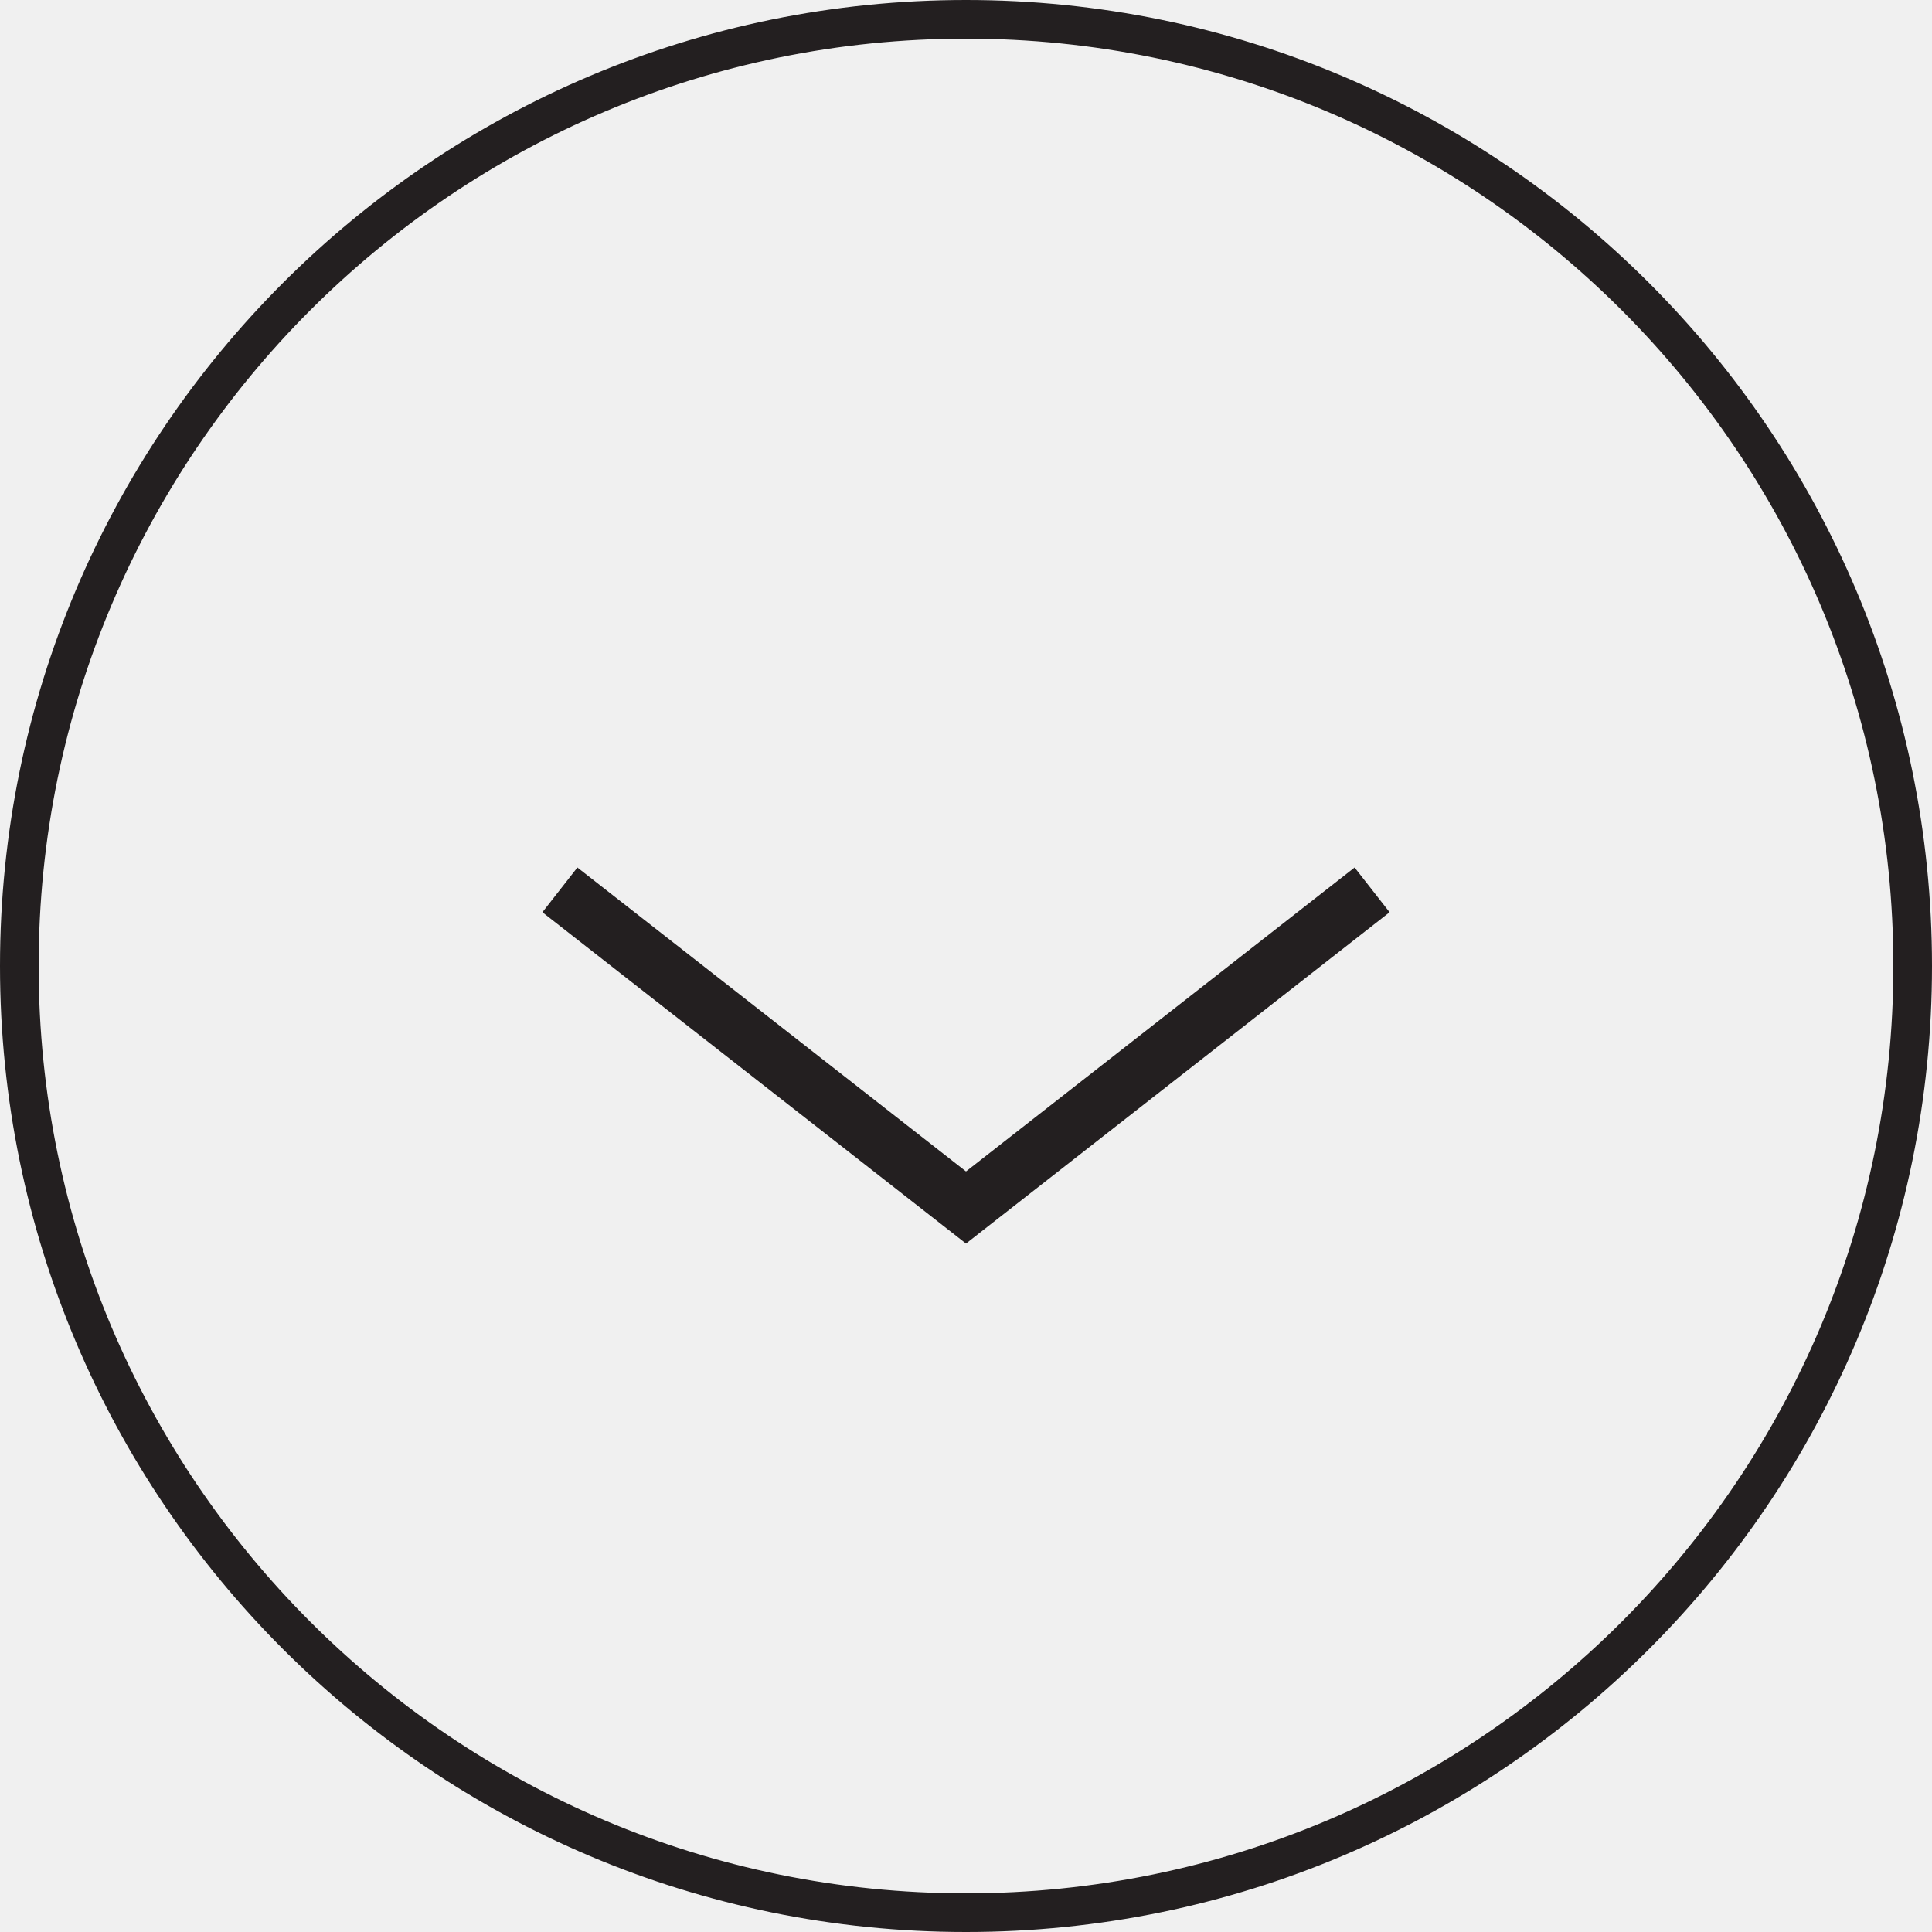
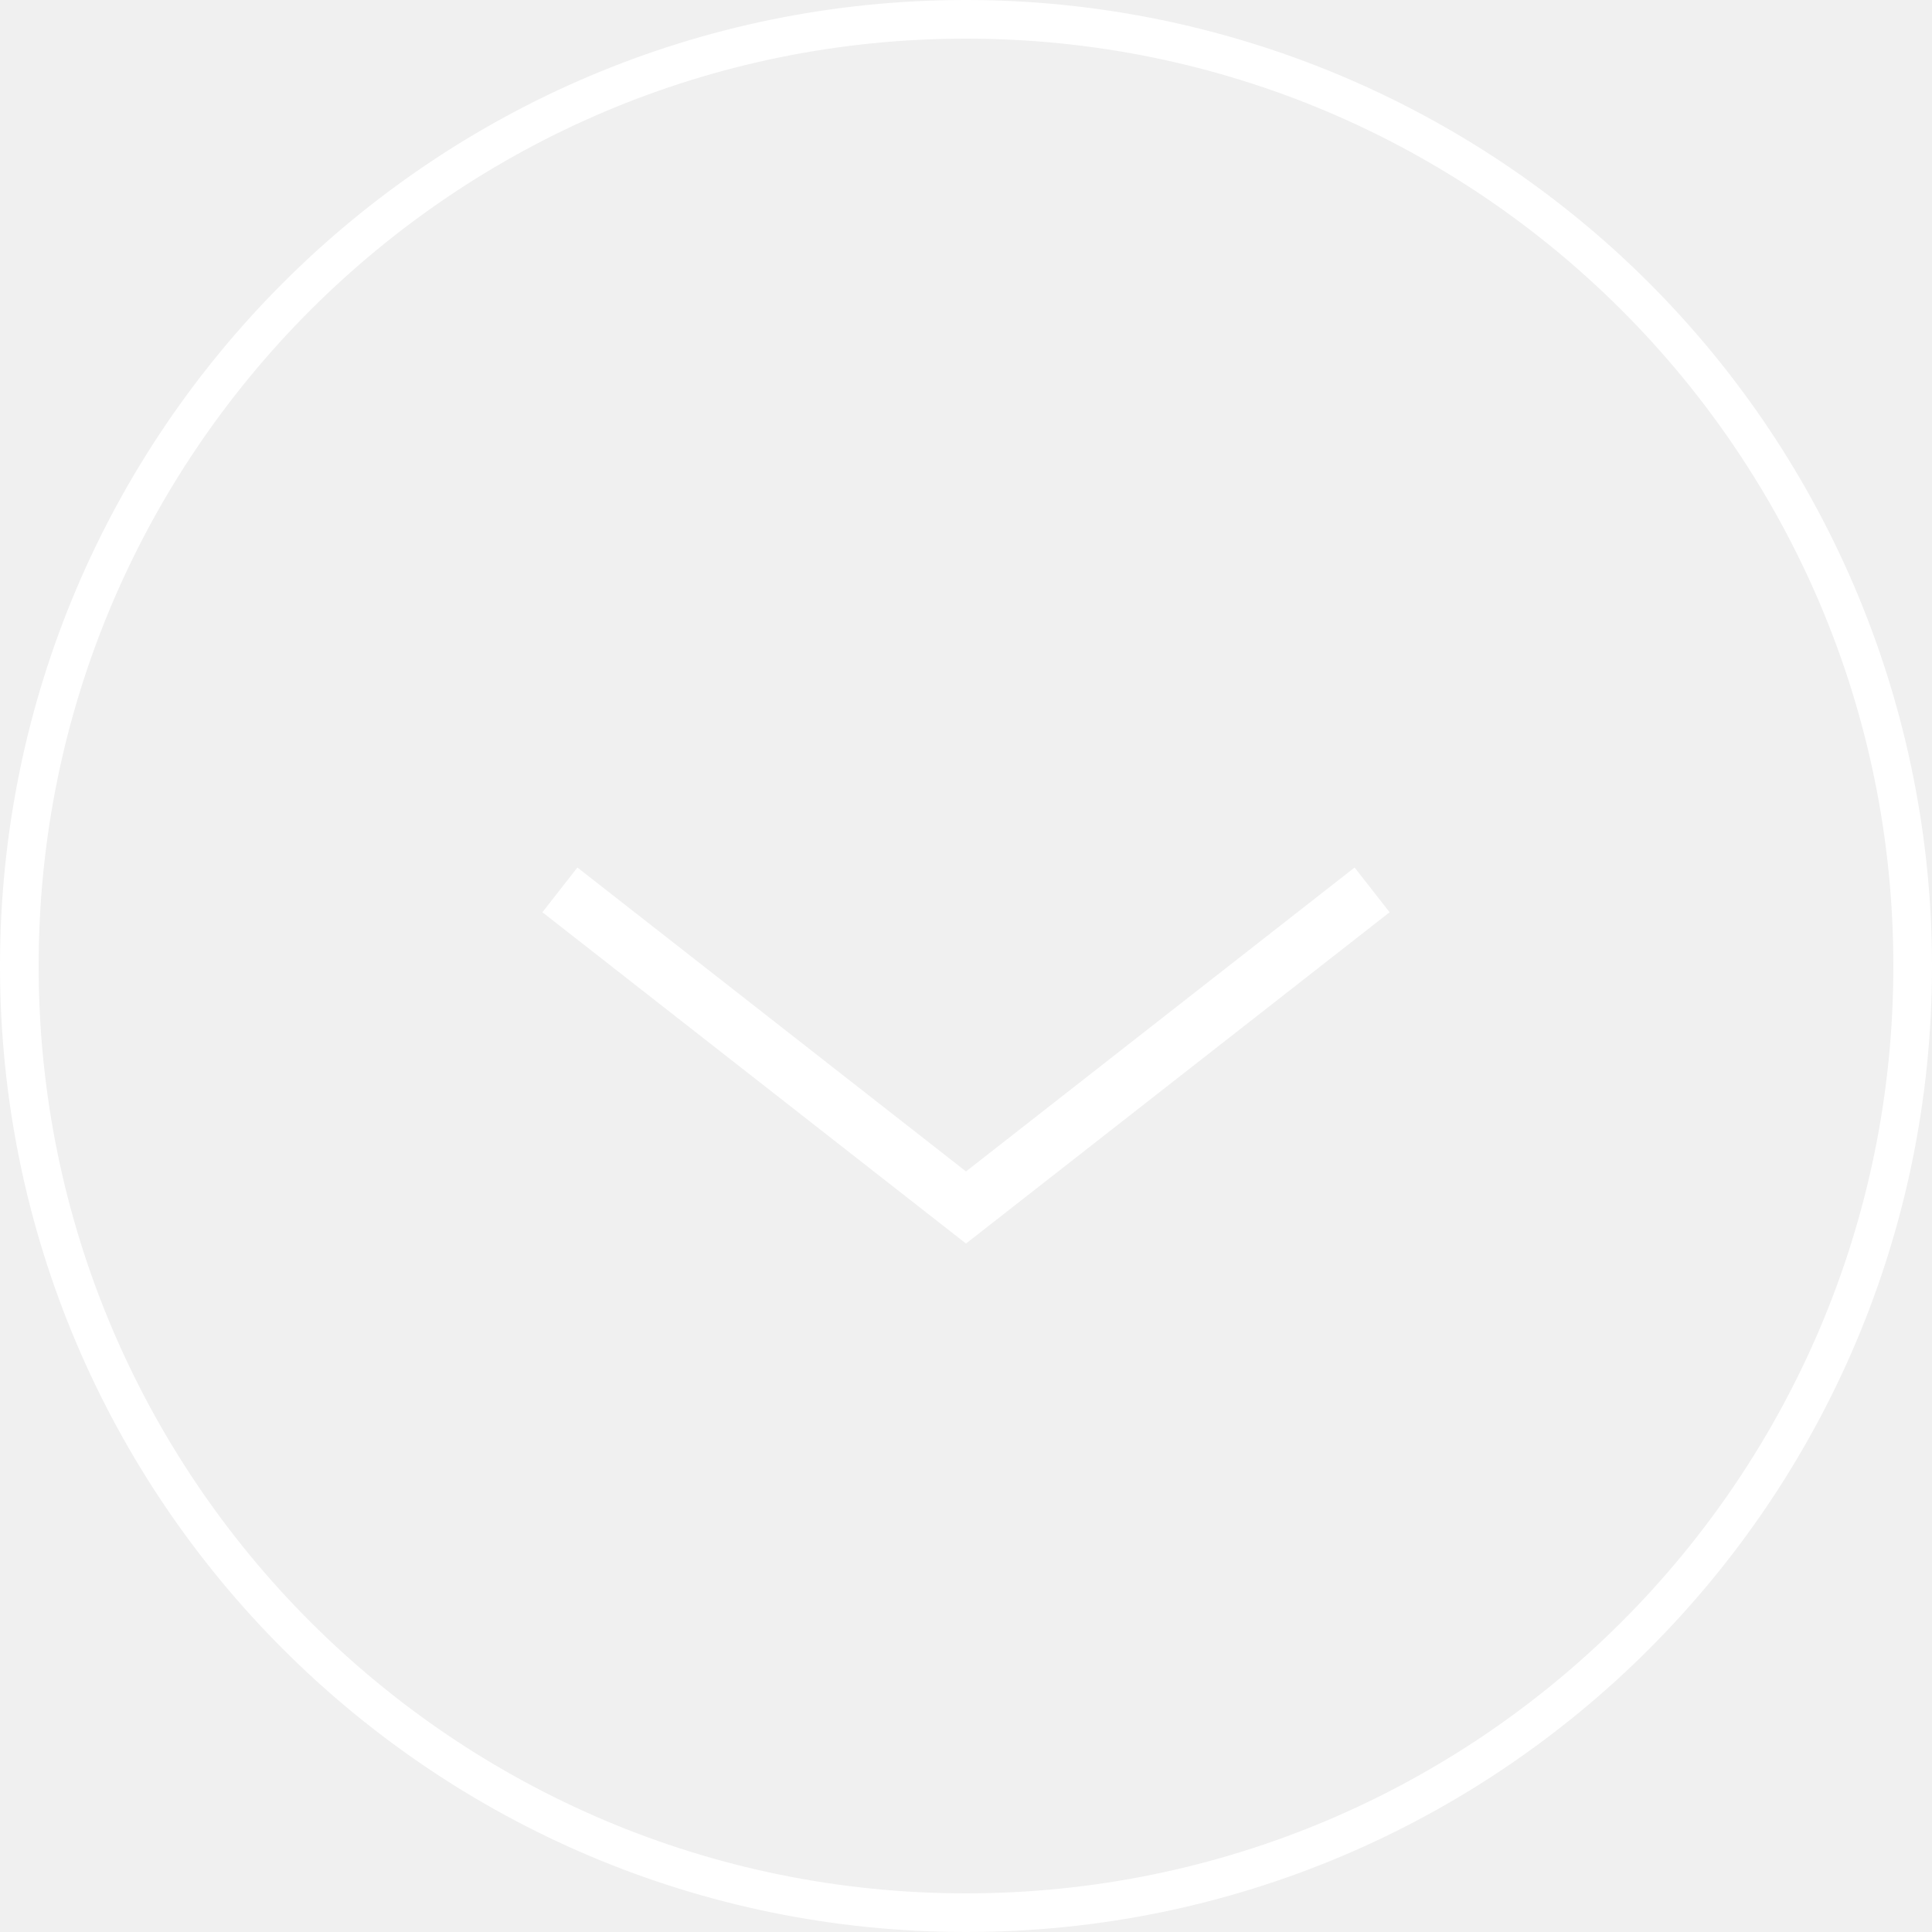
- <svg xmlns="http://www.w3.org/2000/svg" id="Layer_2" data-name="Layer 2" viewBox="0 0 50 50">
-   <defs>
-     <style>.cls-1{fill:none;stroke:#231f20;stroke-miterlimit:10;stroke-width:1.47px;}.cls-2{fill:#231f20;}</style>
-   </defs>
-   <polyline class="cls-1" points="14.49 23.03 25 31.25 35.51 23.03" />
-   <path class="cls-2" d="M25,1A24,24,0,1,1,1,25,24,24,0,0,1,25,1m0-1A25,25,0,1,0,50,25,25,25,0,0,0,25,0Z" />
+ <svg xmlns="http://www.w3.org/2000/svg" width="50px" height="50px" viewBox="0 0 50 50" version="1.1">
+   <g id="desktop" stroke="none" stroke-width="1" fill="none" fill-rule="evenodd">
+     <g id="saya_home_Desktop" transform="translate(-488, -462)">
+       <g id="round_arrow" transform="translate(488, 462)">
+         <polyline id="Path" stroke="#FFFFFF" stroke-width="1.47" points="14.49 23.03 25 31.25 35.51 23.03" />
+         <path d="M25,1 C38.255,1 49,11.745 49,25 C49,38.255 38.255,49 25,49 C11.745,49 1,38.255 1,25 C1,11.745 11.745,1 25,1 M25,0 C11.193,0 0,11.193 0,25 C0,38.807 11.193,50 25,50 C38.807,50 50,38.807 50,25 C50,18.37 47.366,12.011 42.678,7.322 C37.989,2.634 31.63,0 25,0 Z" id="Shape" fill="#FFFFFF" fill-rule="nonzero" />
+       </g>
+     </g>
+   </g>
</svg>
